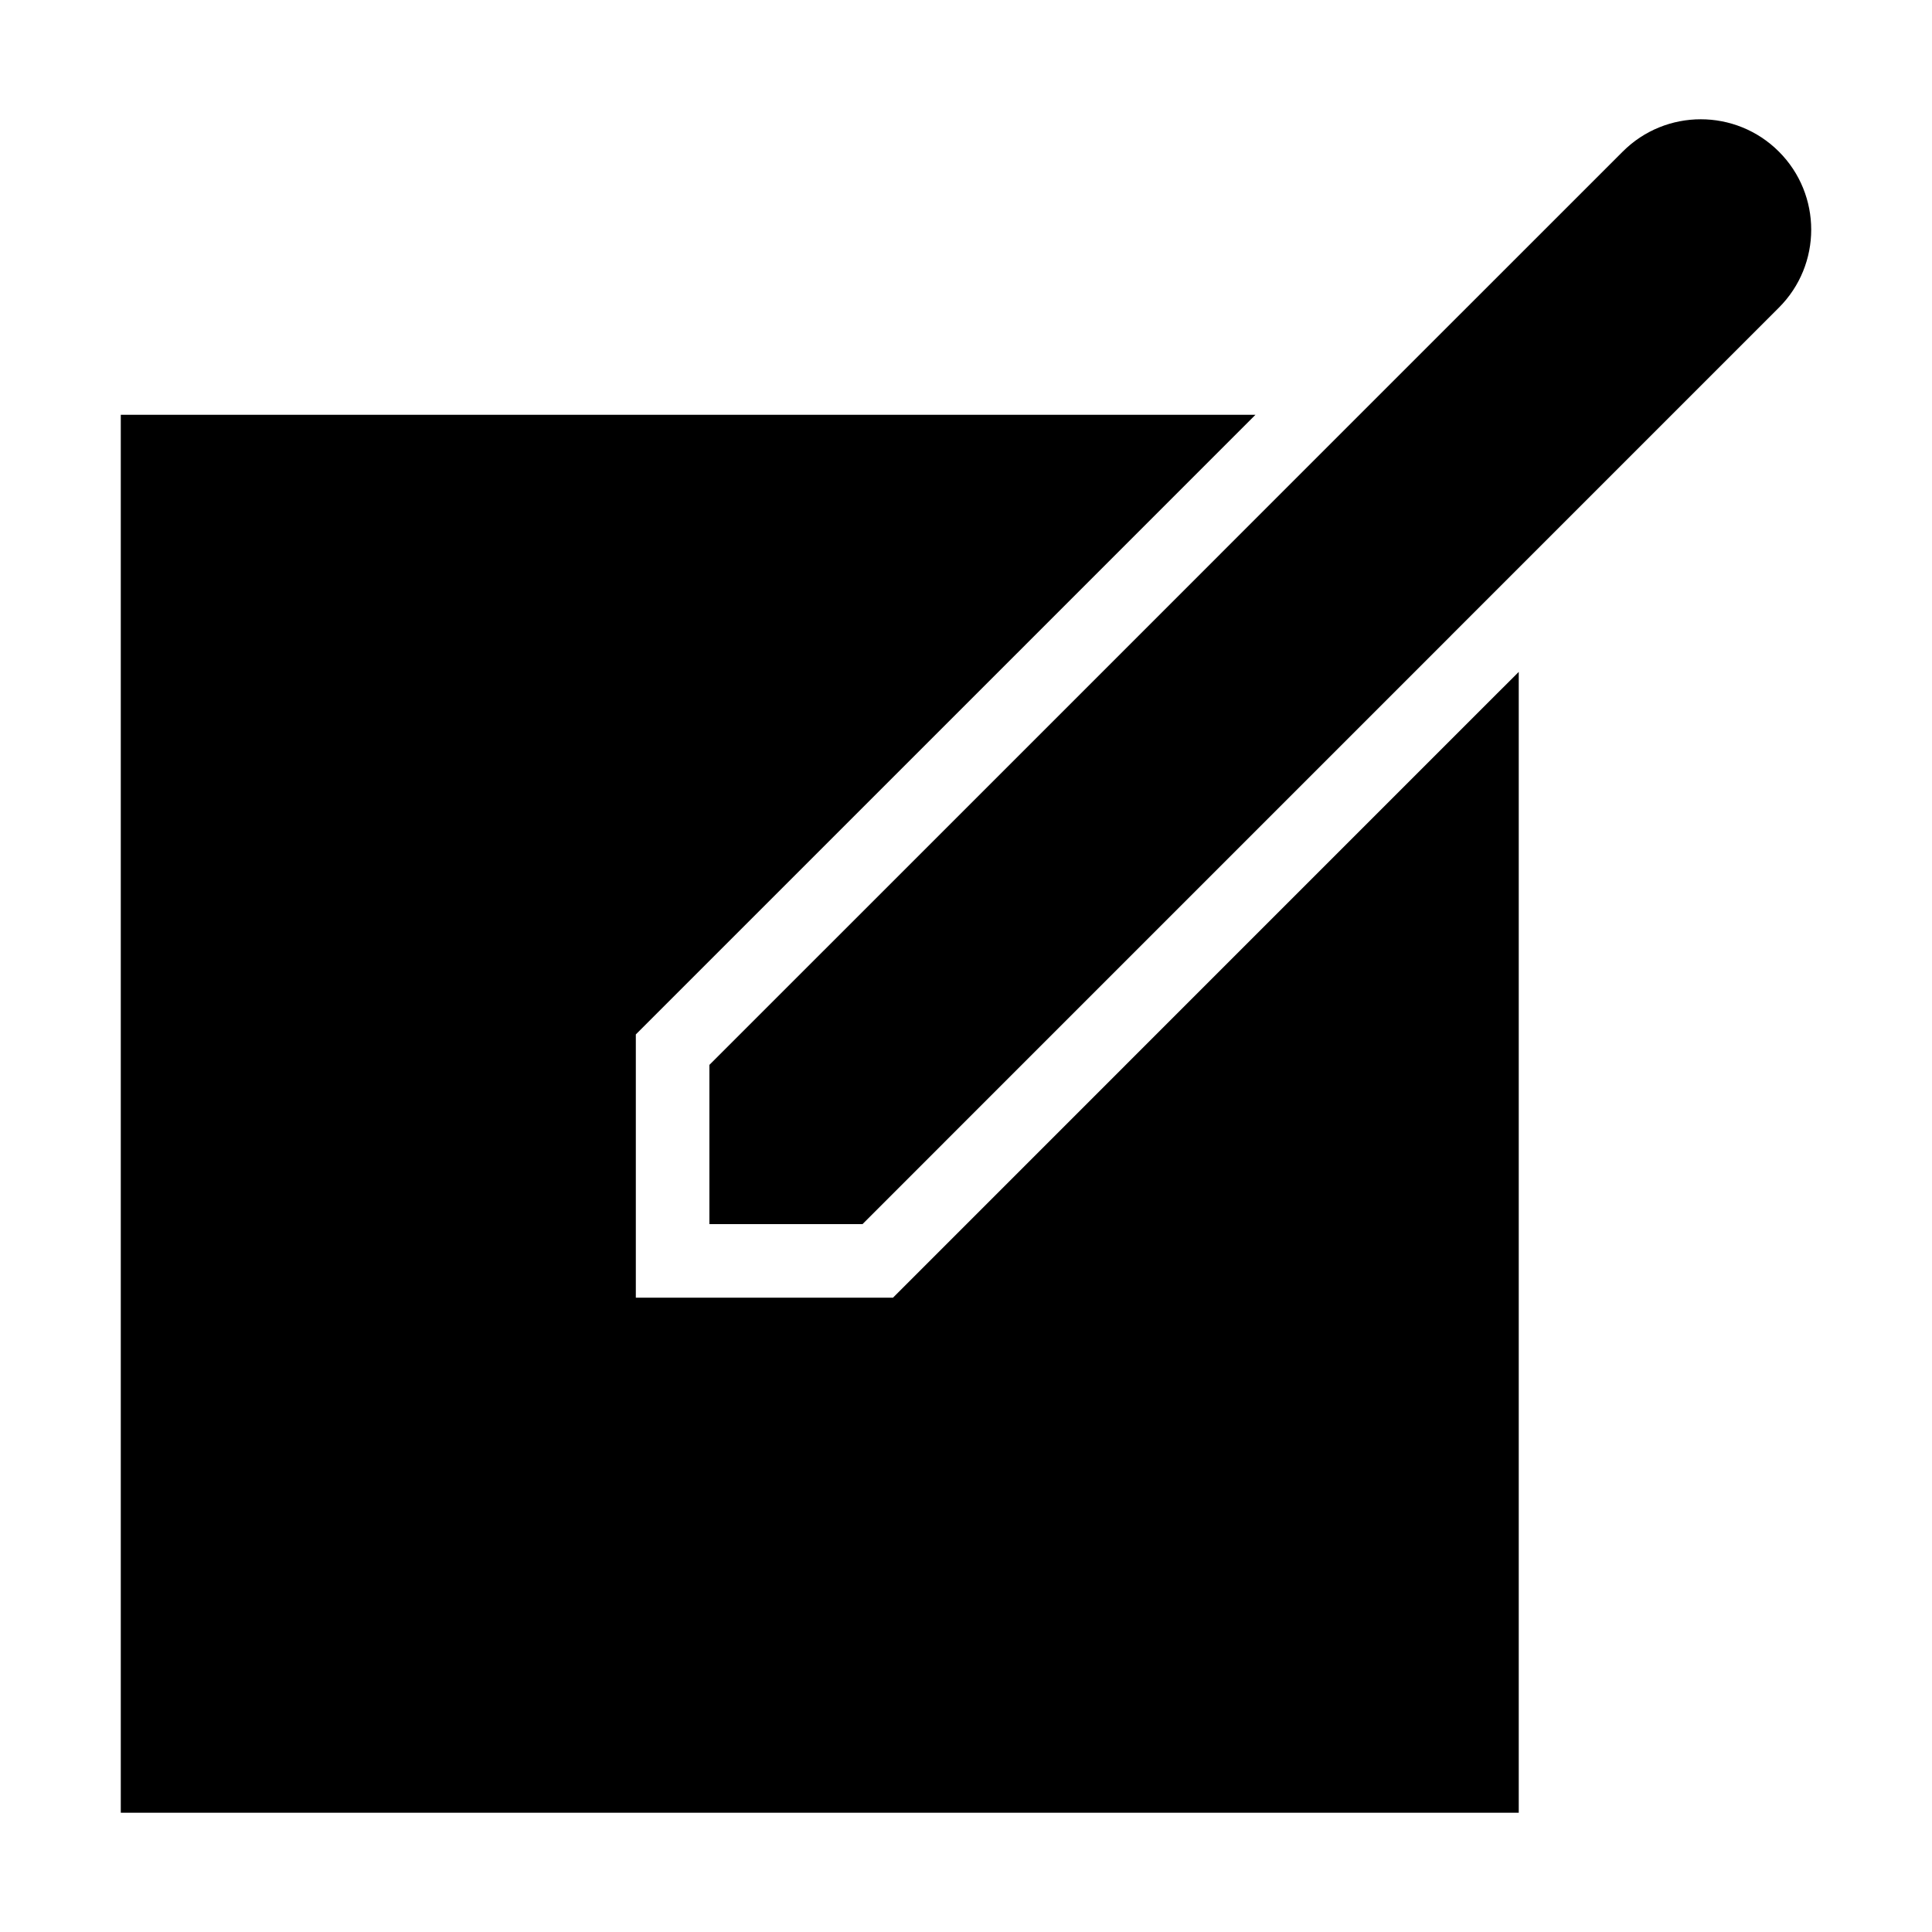
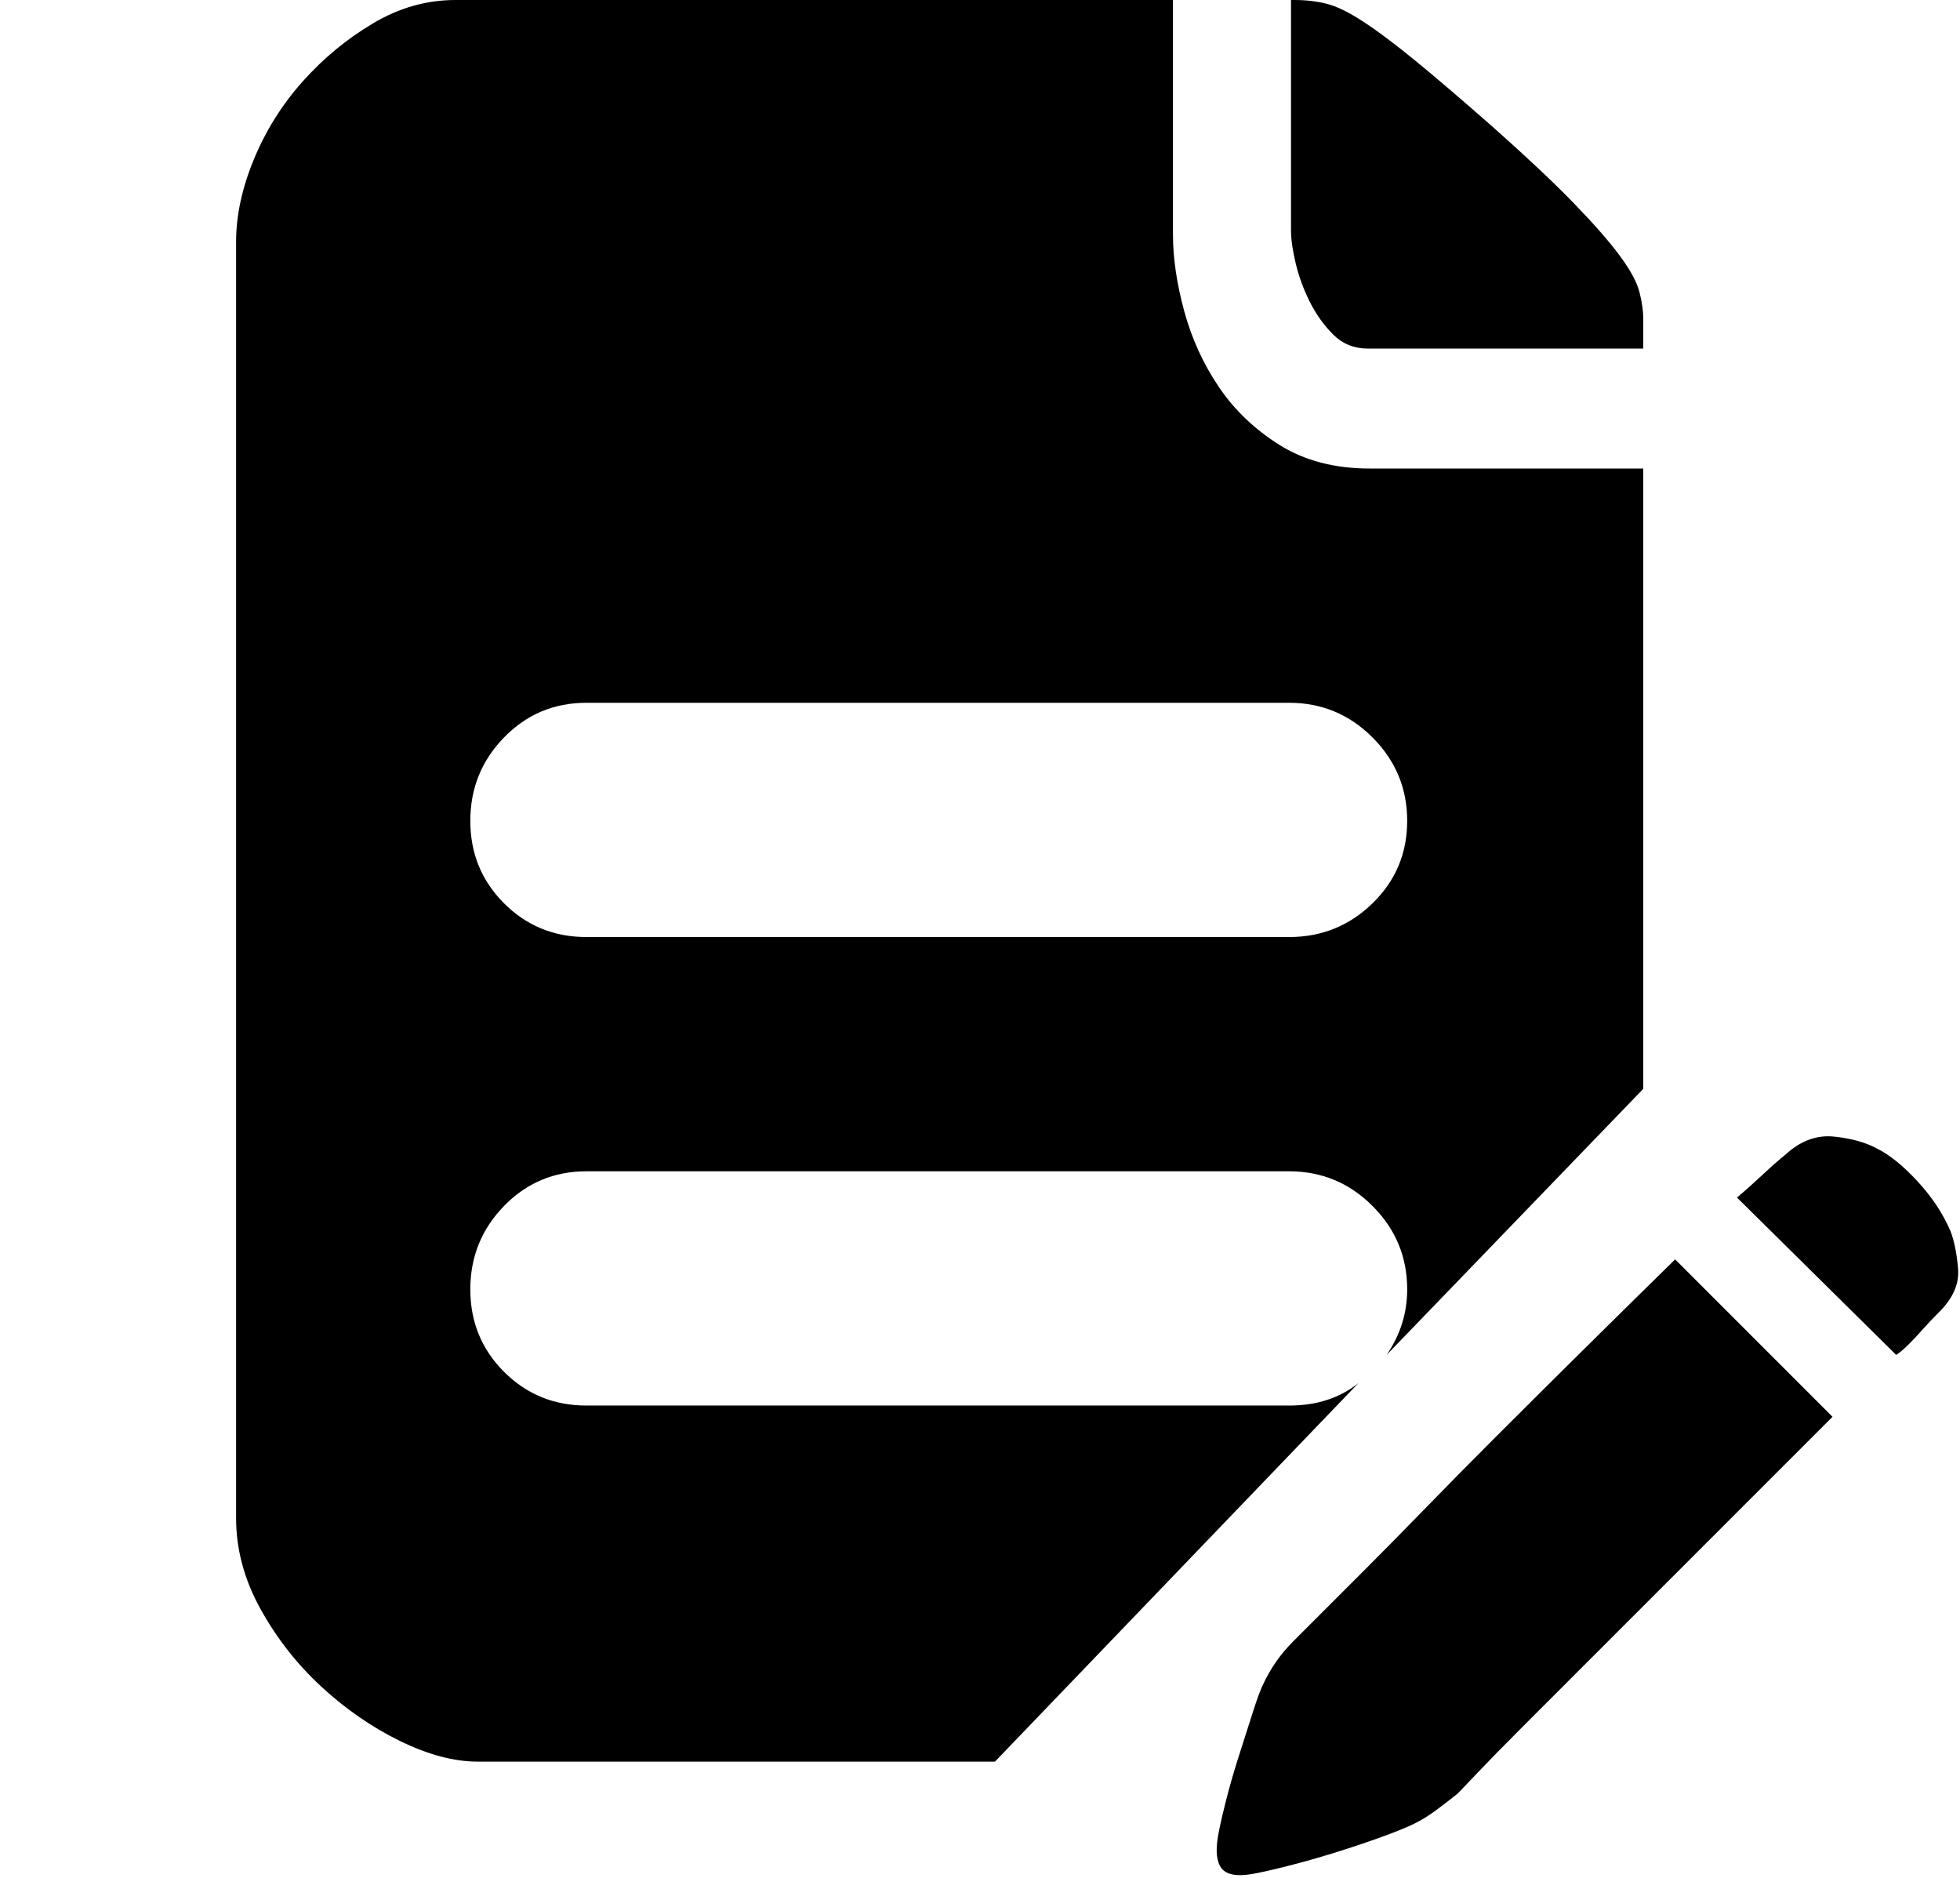
- <svg xmlns="http://www.w3.org/2000/svg" t="1511504319223" class="icon" style="" viewBox="0 0 1024 1024" version="1.1" p-id="3230" width="64" height="64">
+ <svg xmlns="http://www.w3.org/2000/svg" t="1506330387278" class="icon" style="" viewBox="0 0 1069 1024" version="1.1" p-id="1447" width="66.812" height="64">
  <defs>
    <style type="text/css" />
  </defs>
-   <path d="M942.827 80.337c-11.424-11.407-26.411-17.118-41.377-17.118-14.985 0-29.952 5.711-41.359 17.118L719.392 221.015l-19.442 19.442L681.577 258.832 569.517 370.91 375.997 564.412l0 0.019 0 84.373 81.145 0 0.01 0 95.418-95.436 213.398-213.4 3.142-3.142-0.019 0 9.979-9.977 0 0L942.827 163.073C965.697 140.259 965.697 103.186 942.827 80.337z" p-id="3231" />
-   <path d="M793.542 367.521 580.142 580.939 484.726 676.377 473.3 687.801 457.153 687.801 375.997 687.801 337 687.801 337 648.804 337 564.412 337 548.265 348.425 536.839 541.944 343.339 654.004 231.259 665.428 219.835 64.02 219.835 64.02 960.781 804.966 960.781 804.966 356.117 796.607 364.475Z" p-id="3232" />
+   <path d="M746.028 190.084q-11.242 0-18.906-7.665t-12.774-17.884-7.665-20.95-2.555-17.884l0-125.701 2.044 0q9.198 0 17.373 2.044t19.928 9.709 28.615 21.461 42.411 36.279q27.593 24.527 43.944 41.389t25.038 28.615 10.731 19.928 2.044 14.307l0 16.351-150.228 0zM1063.856 671.425q3.066 8.176 4.088 20.439t-10.22 23.505q-5.11 5.11-9.198 9.709t-7.154 7.665q-4.088 4.088-7.154 6.132l-86.866-85.844q6.132-5.11 13.796-12.263t12.774-11.242q12.263-11.242 26.571-9.709t23.505 6.643q10.22 5.11 21.972 17.884t17.884 27.082zM703.106 766.467q22.483 0 37.812-12.263l-198.259 206.435-282.06 0q-19.417 0-42.411-11.242t-42.922-29.637-33.214-42.411-13.285-49.565l0-695.952q0-21.461 9.709-44.966t26.571-42.411 38.323-31.681 44.966-12.774l391.409 0 0 127.745q0 19.417 6.132 41.9t18.906 41.389 33.214 31.681 49.054 12.774l149.206 0 0 338.267-140.008 145.118q11.242-16.351 11.242-35.768 0-26.571-18.906-45.477t-45.477-18.906l-383.234 0q-26.571 0-44.966 18.906t-18.395 45.477 18.395 44.966 44.966 18.395l383.234 0zM319.872 383.234q-26.571 0-44.966 18.906t-18.395 45.477 18.395 44.966 44.966 18.395l383.234 0q26.571 0 45.477-18.395t18.906-44.966-18.906-45.477-45.477-18.906l-383.234 0zM705.15 895.234l13.285-13.285 25.549-25.549q15.329-15.329 33.725-34.236t36.79-37.301q43.944-43.944 99.13-98.108l85.844 85.844-99.13 99.13-36.79 36.79-33.725 33.725q-14.307 14.307-24.016 24.527t-10.731 11.242q-5.11 4.088-11.242 8.687t-12.263 7.665-18.906 7.665-26.06 8.687-25.549 7.154-18.395 4.088q-12.263 2.044-16.351-3.066t-2.044-17.373q1.022-6.132 4.088-18.395t7.154-25.038 7.665-24.016 5.621-15.329q6.132-13.285 16.351-23.505z" p-id="1448" />
</svg>
